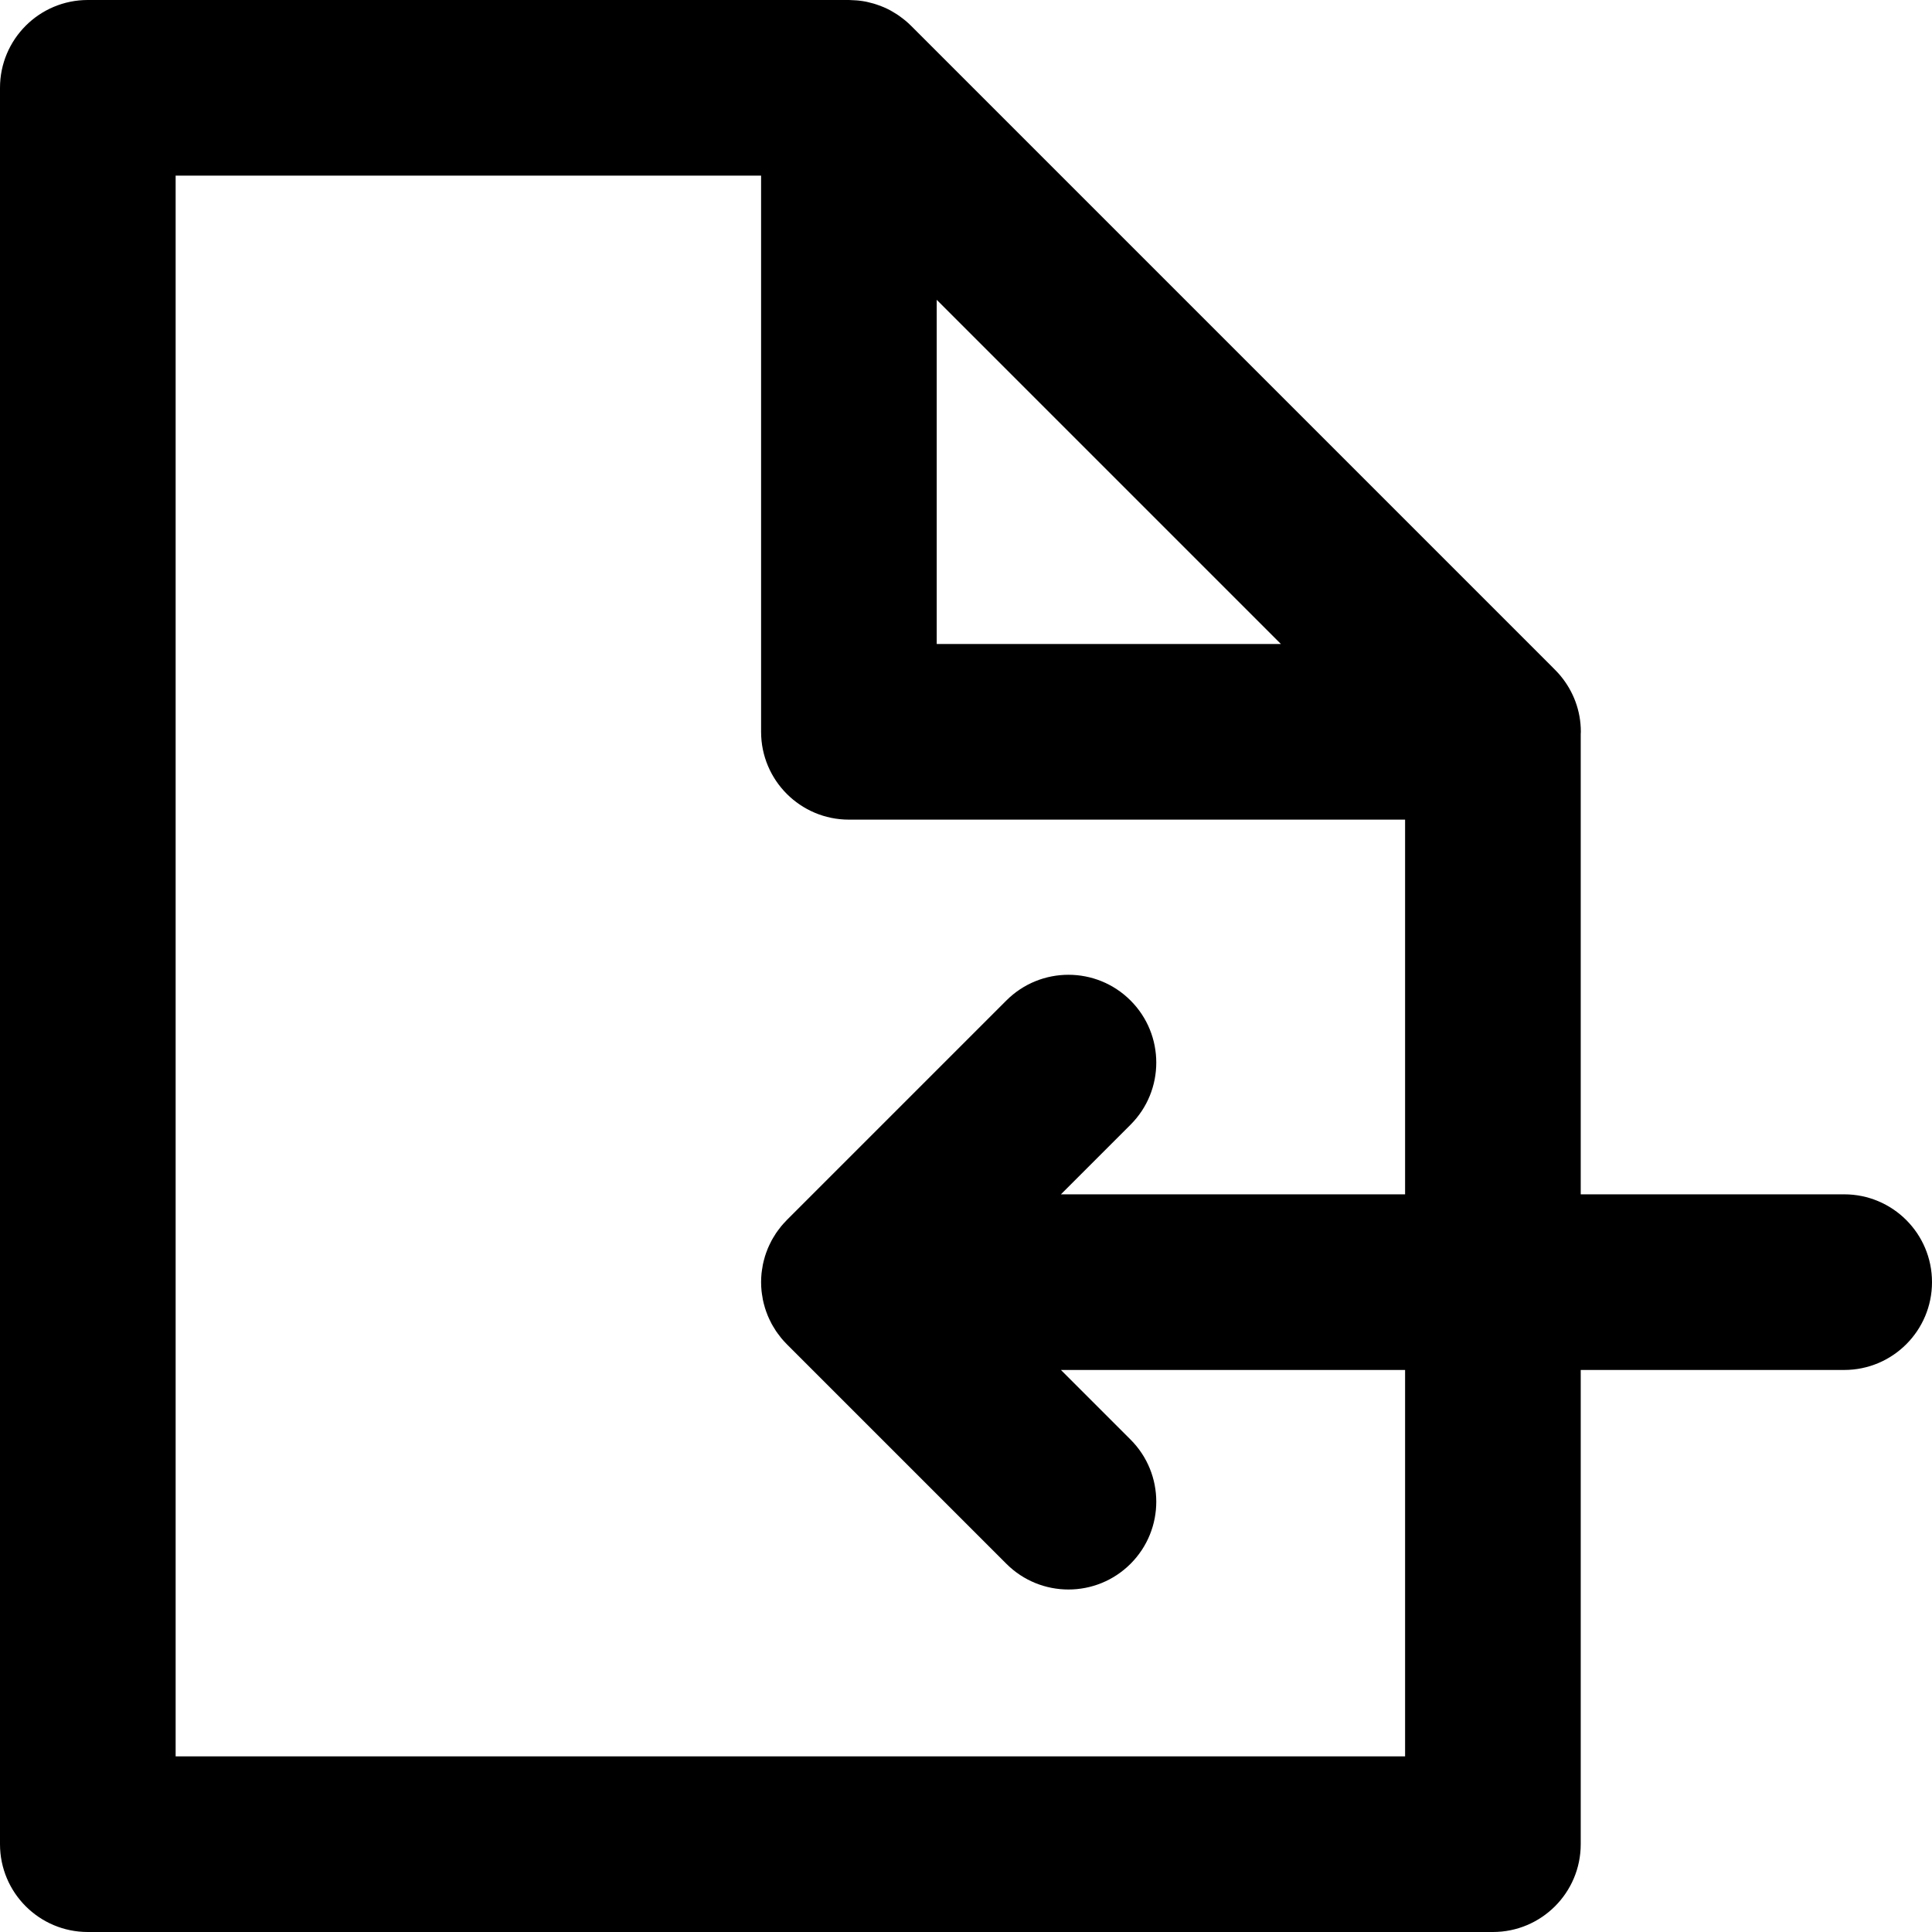
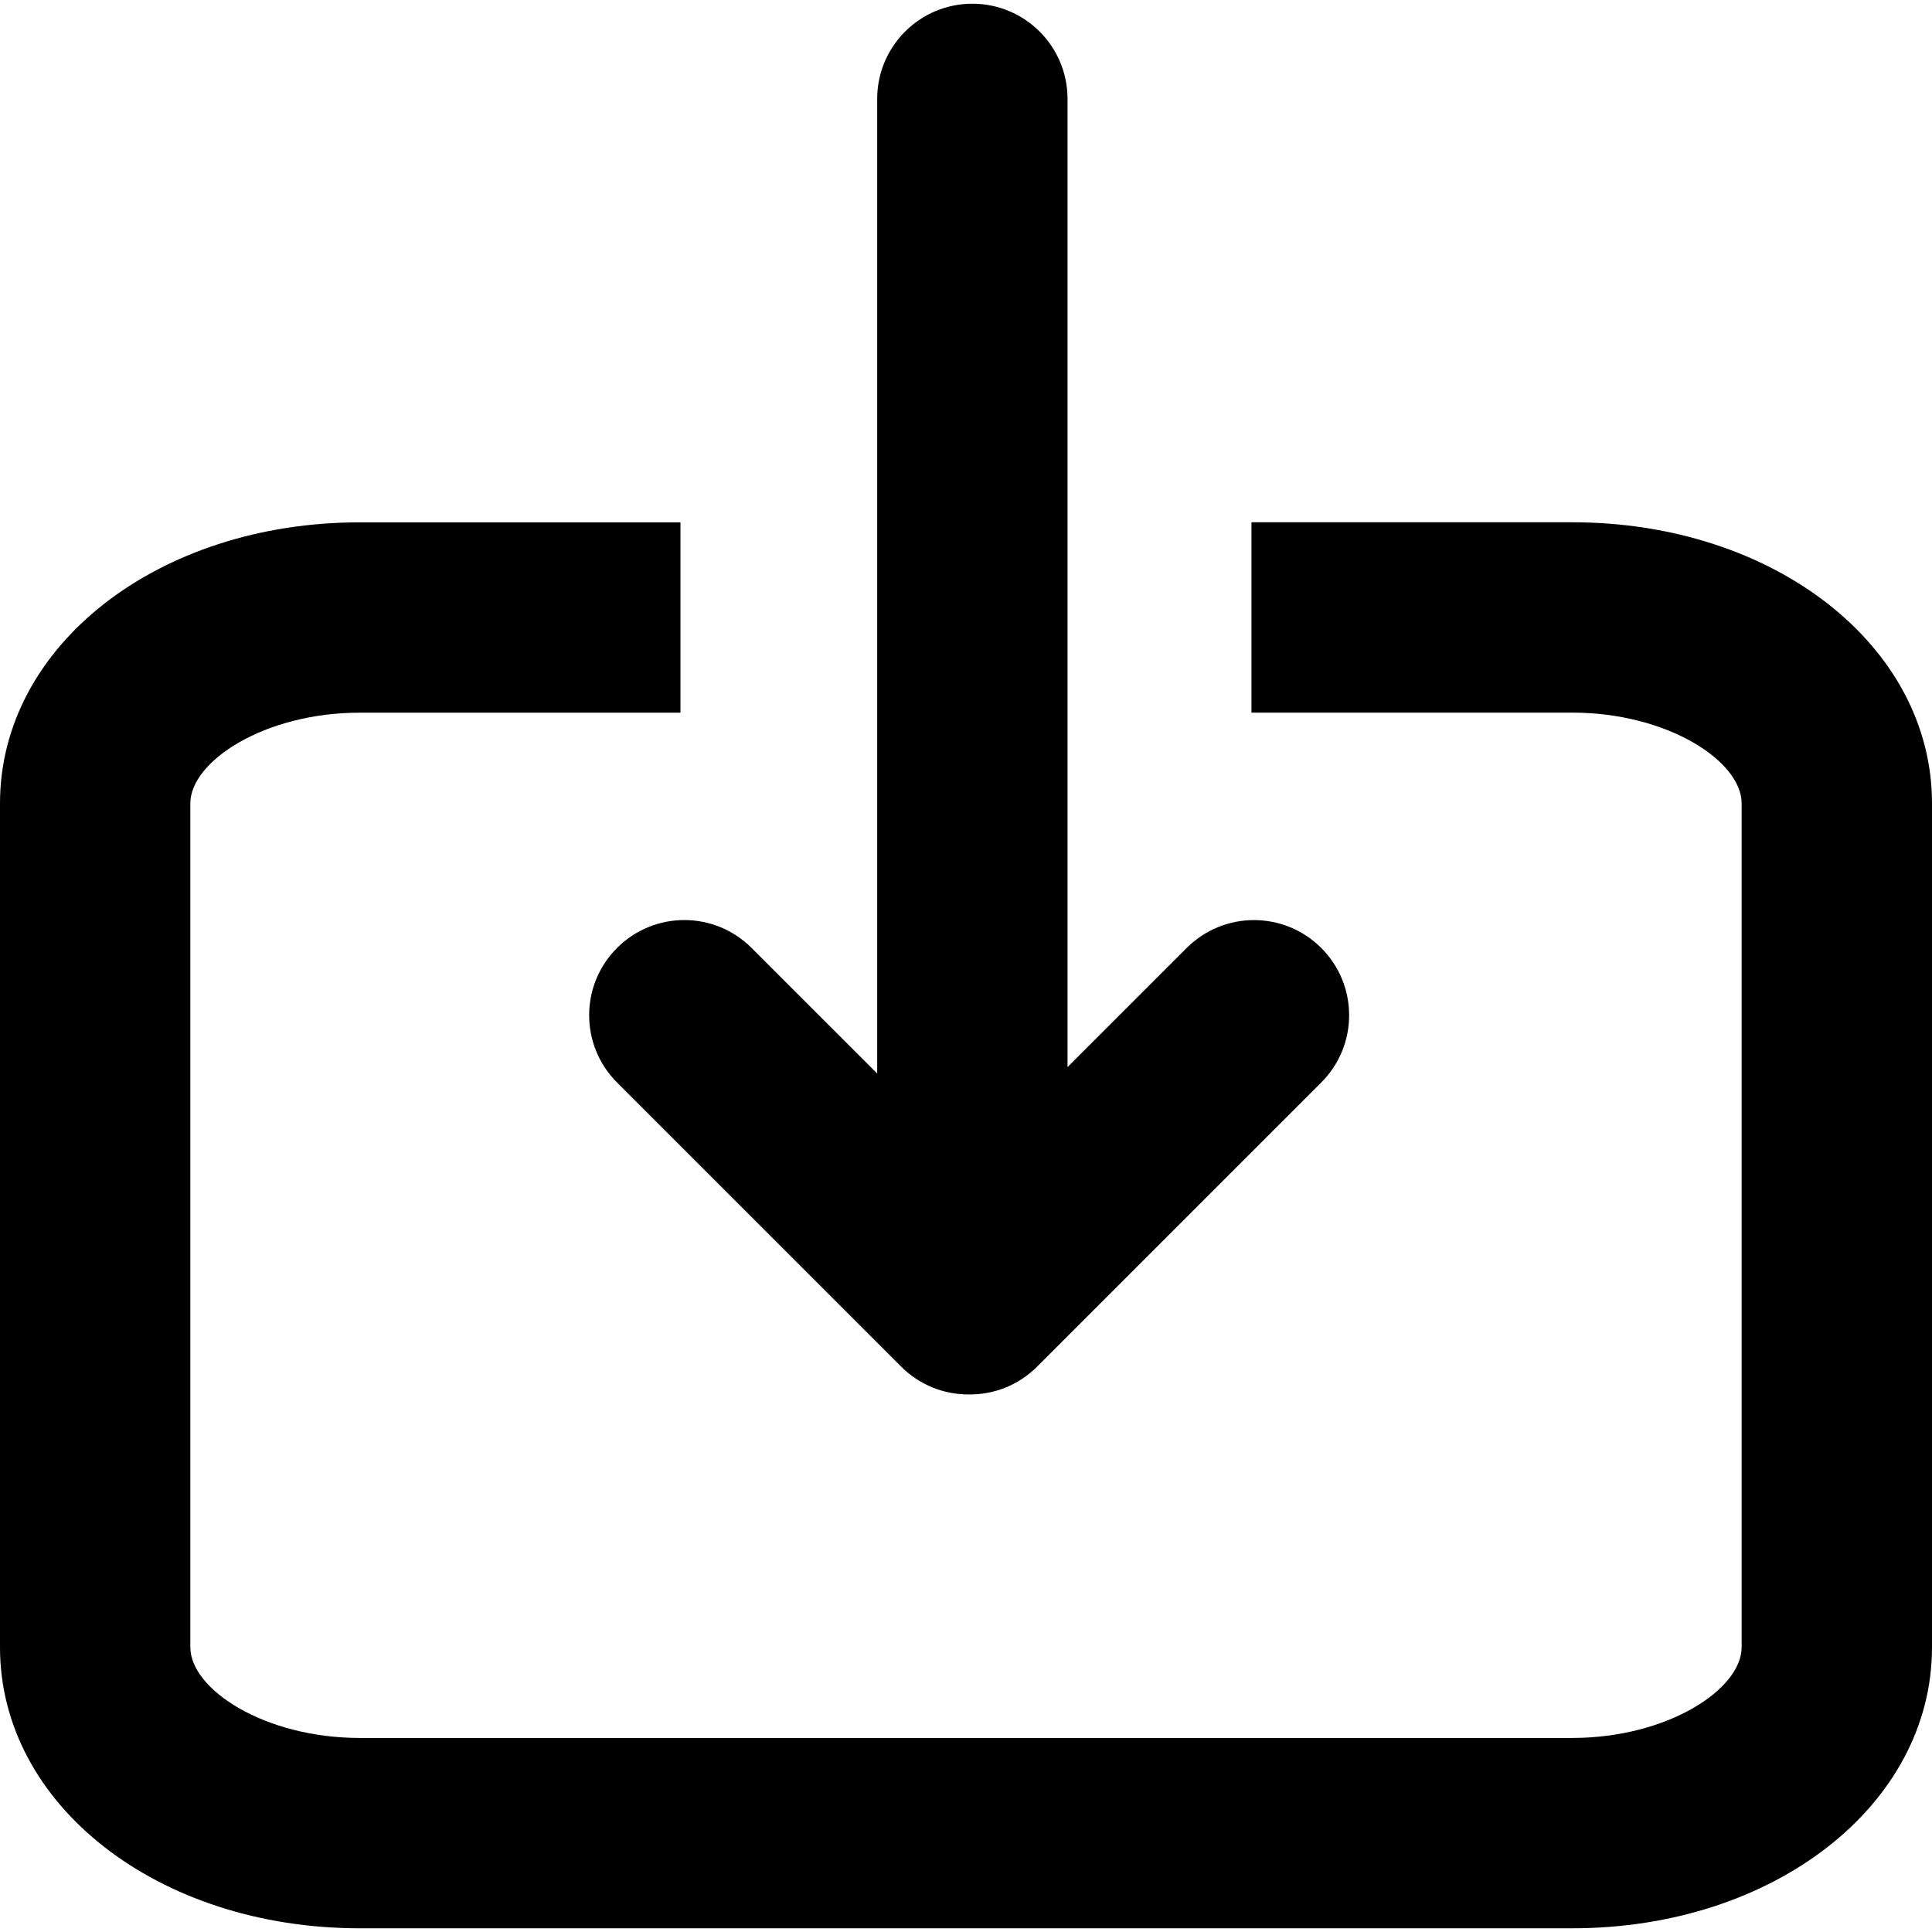
- <svg xmlns="http://www.w3.org/2000/svg" version="1.1" id="Layer_1" x="0px" y="0px" viewBox="0 0 330 330" style="enable-background:new 0 0 330 330;" xml:space="preserve">
-   <path id="XMLID_227_" d="M315,204h-45v-78.604c0.003-0.133,0.02-0.263,0.02-0.396c0-3.606-1.287-6.903-3.407-9.49  c-0.021-0.026-0.042-0.053-0.064-0.079c-0.276-0.332-0.567-0.65-0.871-0.958c-0.044-0.044-0.087-0.089-0.131-0.133  c-0.133-0.131-0.255-0.272-0.393-0.398L155.609,4.396c-0.004-0.004-0.01-0.009-0.015-0.014c-0.307-0.307-0.628-0.593-0.956-0.869  c-0.104-0.087-0.211-0.168-0.316-0.253c-0.241-0.191-0.485-0.375-0.736-0.55c-0.124-0.087-0.249-0.173-0.376-0.256  c-0.264-0.173-0.534-0.335-0.807-0.49c-0.11-0.063-0.217-0.131-0.33-0.191c-0.364-0.194-0.734-0.372-1.111-0.535  c-0.152-0.066-0.31-0.124-0.465-0.185c-0.25-0.099-0.502-0.192-0.757-0.277c-0.175-0.058-0.35-0.114-0.527-0.166  c-0.289-0.084-0.581-0.158-0.875-0.225c-0.131-0.029-0.259-0.066-0.392-0.093c-0.42-0.084-0.844-0.146-1.27-0.193  c-0.13-0.015-0.262-0.023-0.394-0.035c-0.352-0.031-0.705-0.048-1.06-0.054C145.148,0.01,145.076,0,145,0H15C6.716,0,0,6.716,0,15  v300c0,8.284,6.716,15,15,15h240c8.284,0,15-6.716,15-15v-81h45c8.284,0,15-6.716,15-15C330,210.716,323.284,204,315,204z   M160,51.213L218.787,110H160V51.213z M240,300H30V30h100v95c0,8.284,6.716,15,15,15h95v63.999l-58.786-0.001l11.893-11.892  c5.858-5.858,5.858-15.355,0-21.213c-5.858-5.857-15.355-5.858-21.213-0.001l-37.5,37.499c-0.056,0.056-0.104,0.118-0.158,0.175  c-0.285,0.294-0.564,0.593-0.823,0.909c-0.095,0.115-0.176,0.24-0.268,0.357c-0.209,0.27-0.419,0.539-0.609,0.823  c-0.067,0.1-0.122,0.206-0.187,0.307c-0.199,0.313-0.395,0.627-0.572,0.955c-0.039,0.073-0.07,0.15-0.108,0.224  c-0.186,0.362-0.365,0.728-0.522,1.105c-0.02,0.049-0.035,0.101-0.055,0.15c-0.162,0.402-0.313,0.81-0.44,1.229  c-0.017,0.055-0.027,0.111-0.043,0.166c-0.12,0.412-0.23,0.828-0.315,1.253c-0.025,0.124-0.036,0.251-0.057,0.376  c-0.062,0.357-0.125,0.714-0.161,1.08c-0.05,0.496-0.076,0.995-0.076,1.497c0,0.503,0.026,1.002,0.076,1.498  c0.036,0.365,0.099,0.722,0.161,1.08c0.021,0.124,0.032,0.251,0.057,0.374c0.086,0.431,0.197,0.852,0.319,1.268  c0.014,0.049,0.023,0.101,0.039,0.15c0.128,0.421,0.279,0.832,0.442,1.237c0.019,0.047,0.033,0.096,0.053,0.143  c0.159,0.382,0.339,0.752,0.528,1.118c0.036,0.069,0.065,0.142,0.102,0.211c0.178,0.333,0.377,0.652,0.58,0.969  c0.061,0.097,0.114,0.198,0.178,0.293c0.197,0.295,0.415,0.575,0.632,0.855c0.083,0.107,0.158,0.221,0.244,0.326  c0.288,0.35,0.594,0.685,0.912,1.007c0.024,0.025,0.046,0.053,0.071,0.078l37.5,37.501c2.93,2.929,6.768,4.394,10.607,4.394  c3.838,0,7.678-1.465,10.606-4.393c5.858-5.858,5.858-15.355,0-21.213l-11.894-11.895L240,233.999V300z" />
+ <svg xmlns="http://www.w3.org/2000/svg" version="1.1" id="Capa_1" x="0px" y="0px" viewBox="0 0 60.903 60.903" style="enable-background:new 0 0 60.903 60.903;" xml:space="preserve">
+   <g>
+     <path d="M49.561,16.464H39.45v6h10.111c3.008,0,5.341,1.535,5.341,2.857v26.607c0,1.321-2.333,2.858-5.341,2.858H11.34   c-3.007,0-5.34-1.537-5.34-2.858V25.324c0-1.322,2.333-2.858,5.34-2.858h10.11v-6H11.34C4.981,16.466,0,20.357,0,25.324v26.605   c0,4.968,4.981,8.857,11.34,8.857h38.223c6.357,0,11.34-3.891,11.34-8.857V25.324C60.902,20.355,55.921,16.464,49.561,16.464z" />
+     <path d="M39.529,29.004c-0.768,0-1.535,0.294-2.121,0.88l-3.756,3.755V20.612v-6V3.117c0-1.656-1.343-3-3-3s-3,1.344-3,3v11.494v6   v13.23l-3.959-3.958c-0.586-0.586-1.354-0.88-2.121-0.88s-1.535,0.294-2.121,0.88c-1.172,1.17-1.172,3.07,0,4.241l8.957,8.957   c0.586,0.586,1.354,0.877,2.12,0.877c0.008,0,0.016,0,0.023,0s0.015,0,0.022,0c0.768,0,1.534-0.291,2.12-0.877l8.957-8.957   c1.172-1.171,1.172-3.071,0-4.241C41.064,29.298,40.298,29.004,39.529,29.004z" />
+   </g>
  <g>
</g>
  <g>
</g>
  <g>
</g>
  <g>
</g>
  <g>
</g>
  <g>
</g>
  <g>
</g>
  <g>
</g>
  <g>
</g>
  <g>
</g>
  <g>
</g>
  <g>
</g>
  <g>
</g>
  <g>
</g>
  <g>
</g>
</svg>
